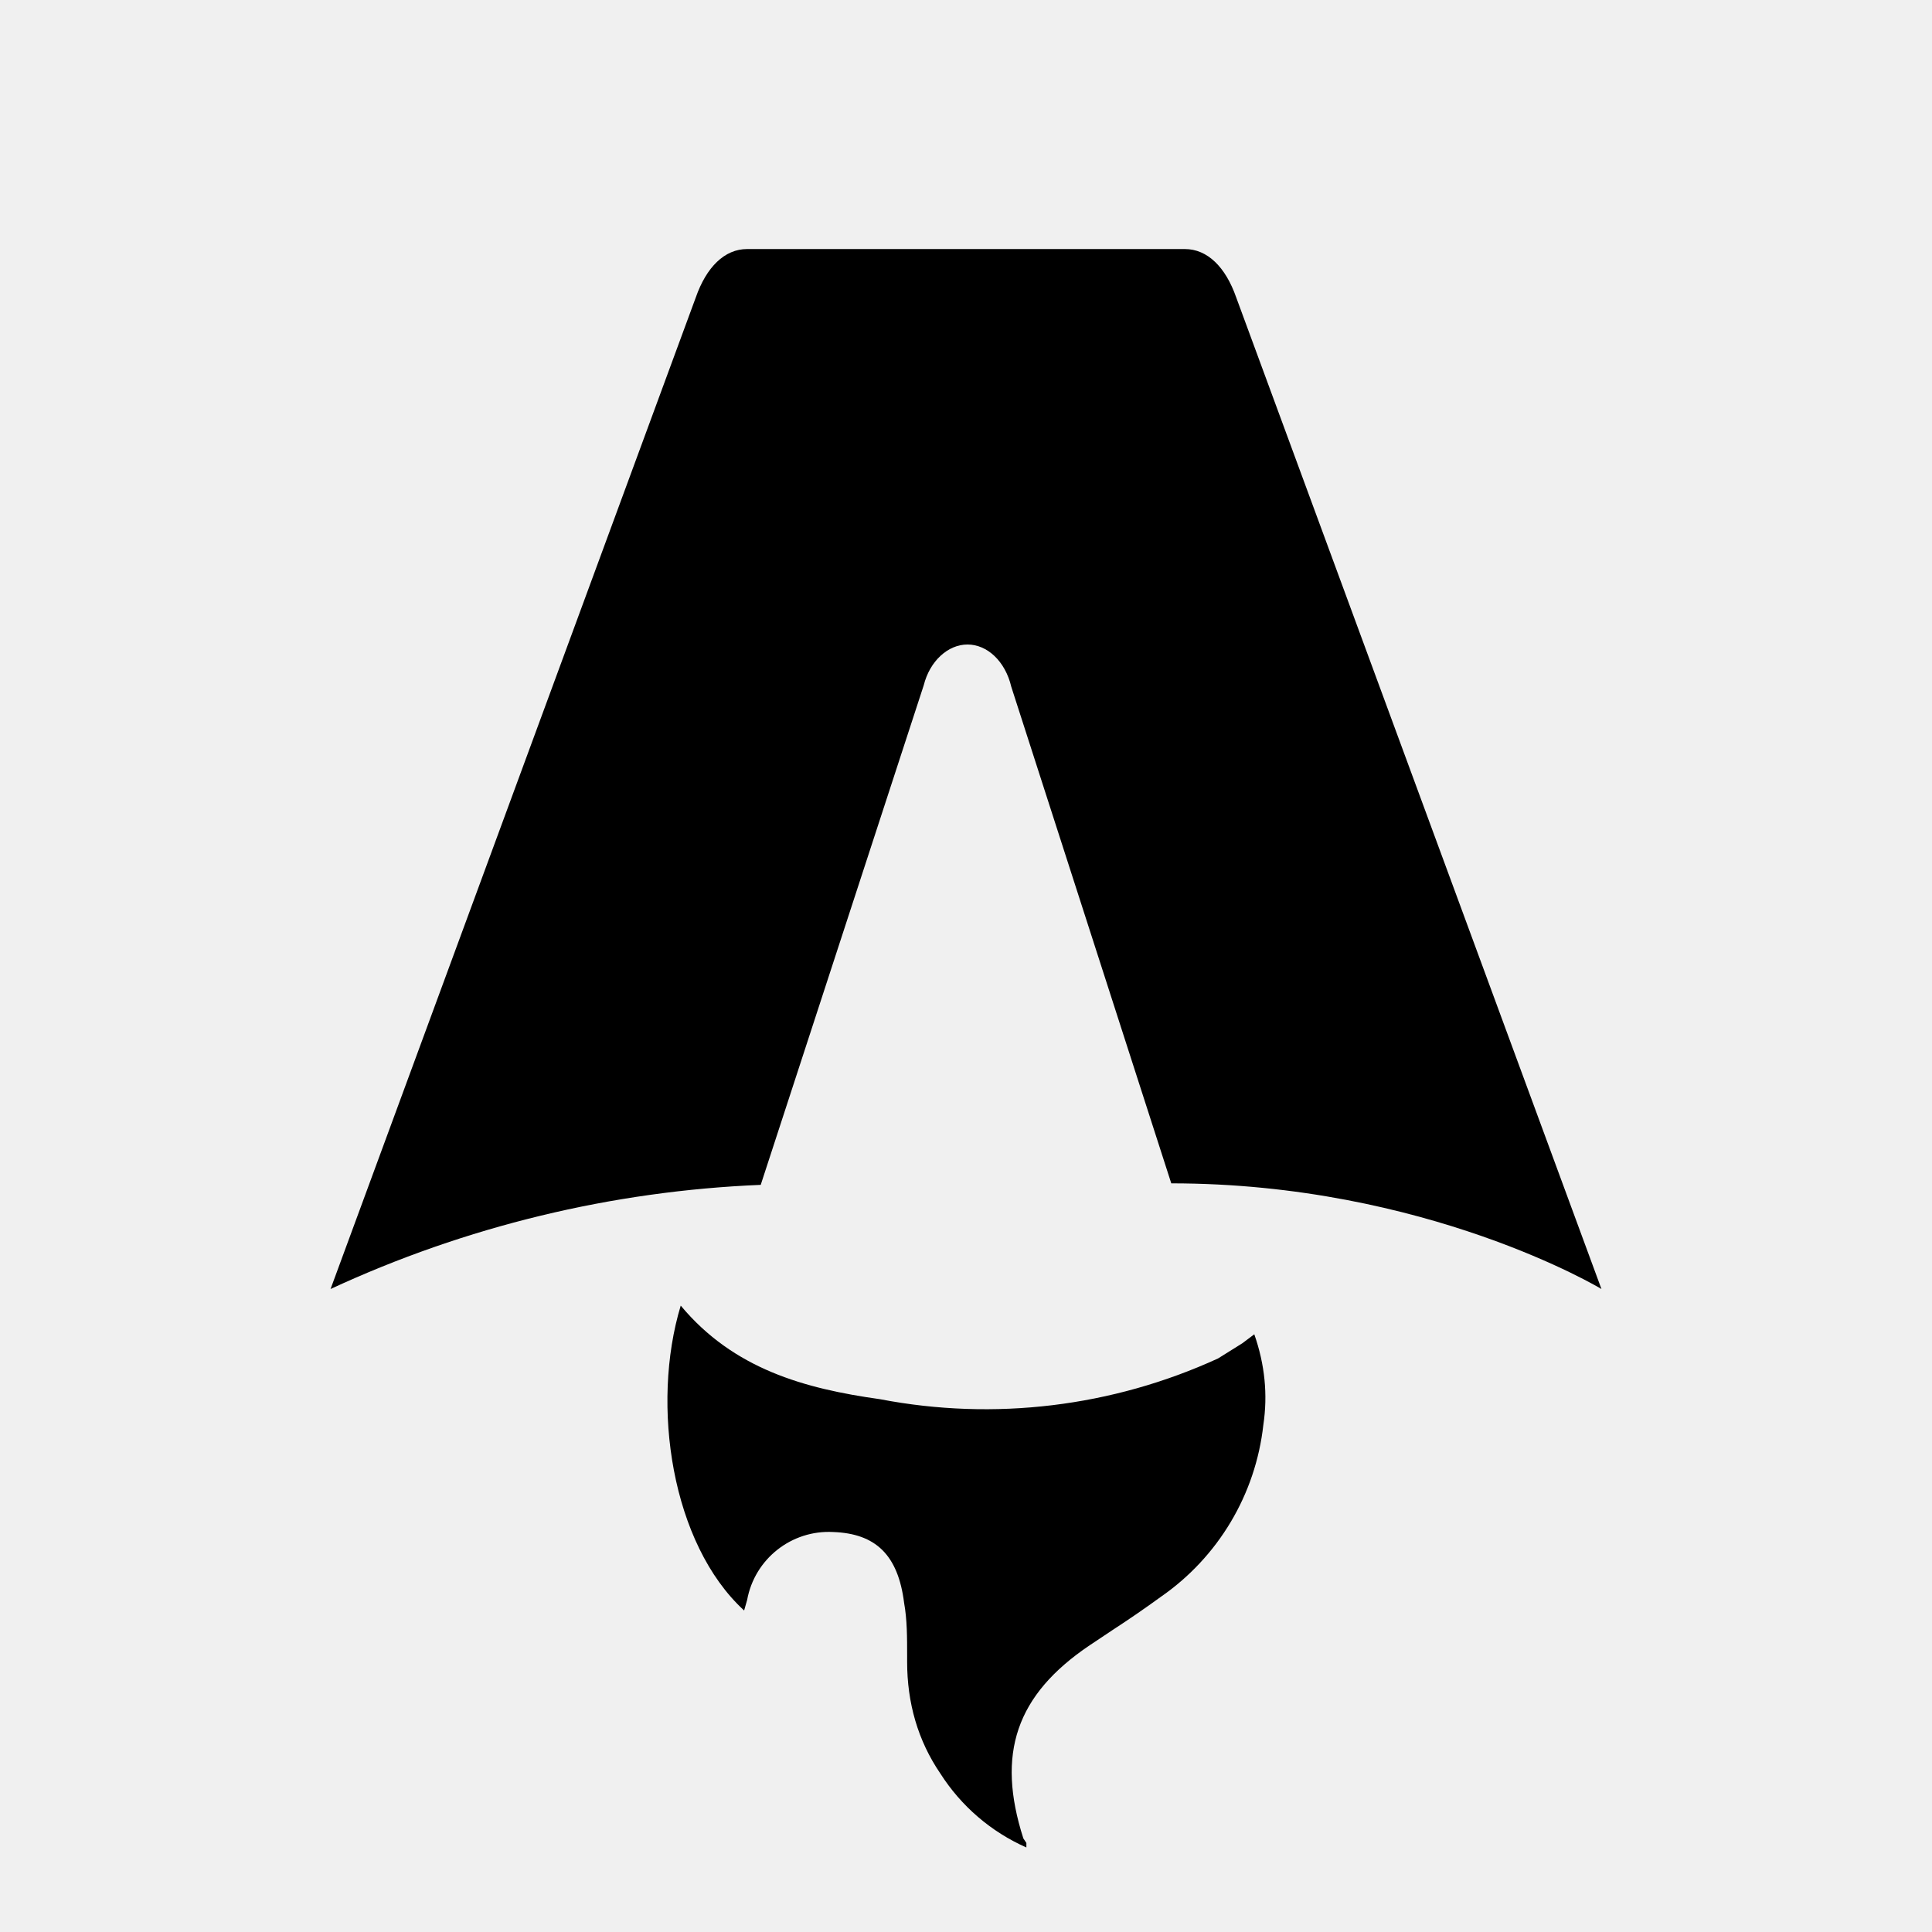
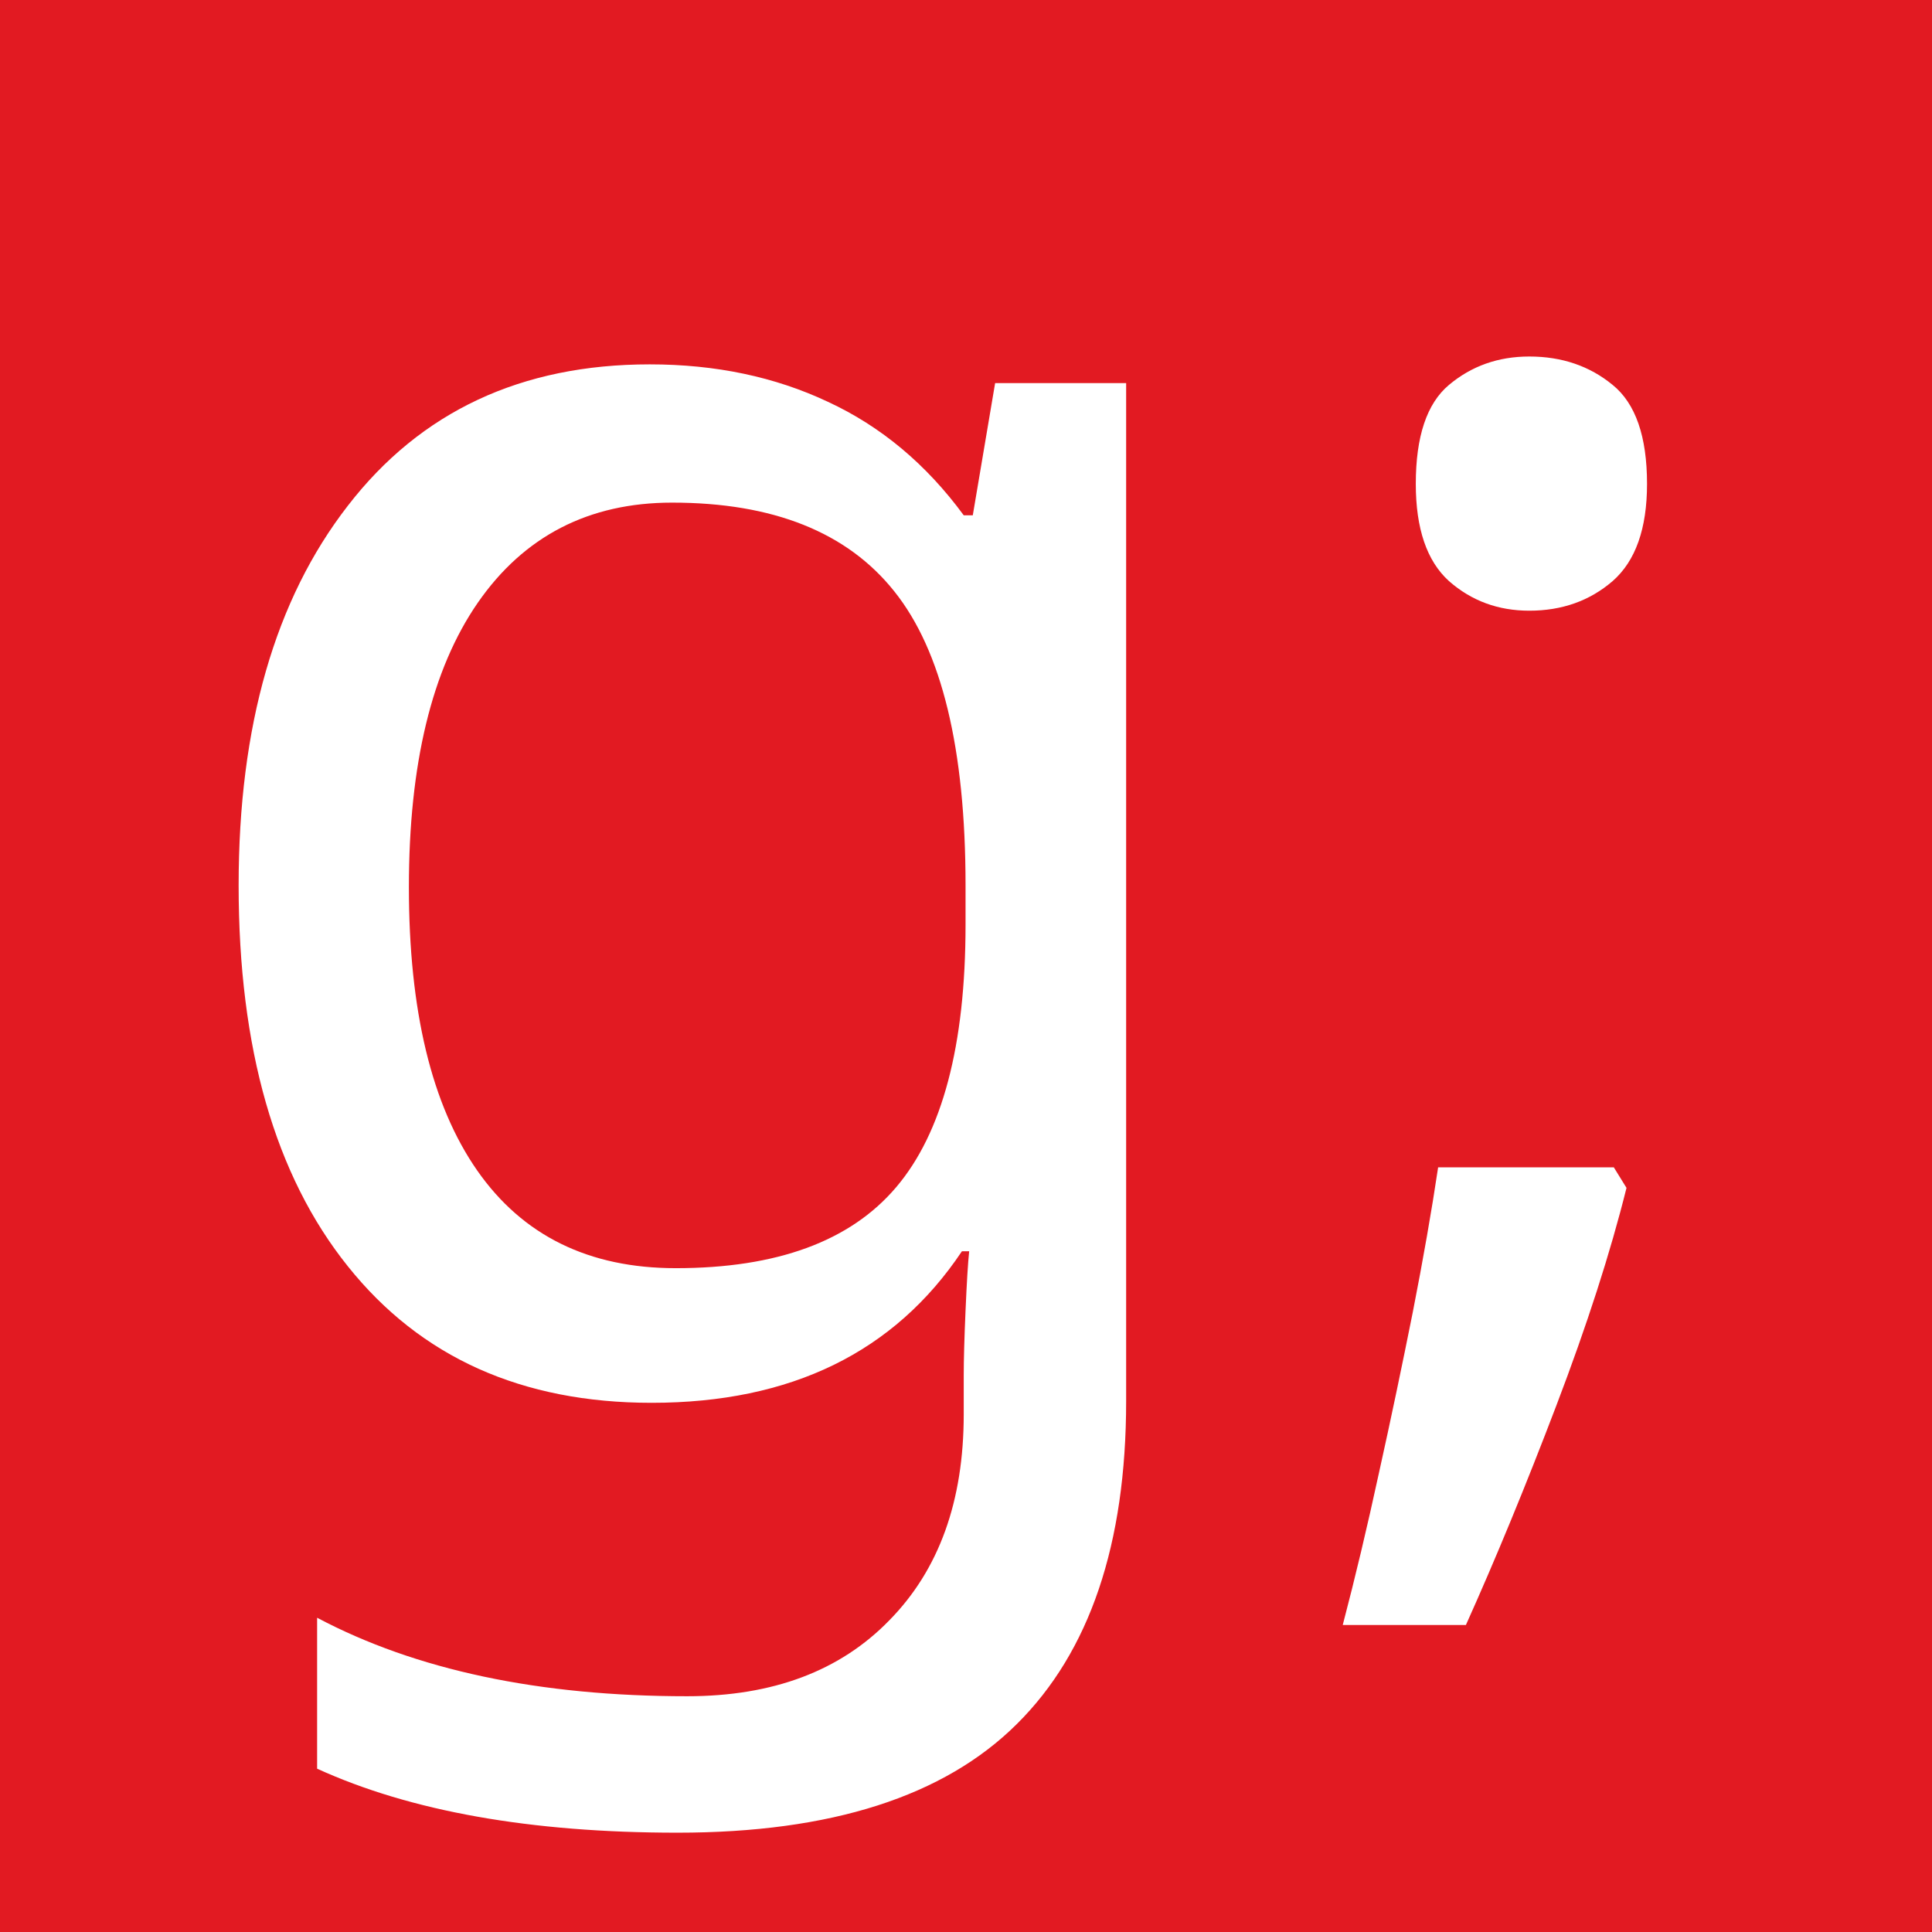
- <svg xmlns="http://www.w3.org/2000/svg" fill="none" viewBox="0 0 128 128">
-   <path d="M50.4 78.5a75.1 75.1 0 0 0-28.5 6.9l24.2-65.7c.7-2 1.9-3.2 3.4-3.2h29c1.5 0 2.7 1.2 3.4 3.2l24.2 65.7s-11.6-7-28.5-7L67 45.5c-.4-1.7-1.6-2.8-2.9-2.8-1.3 0-2.5 1.1-2.9 2.7L50.4 78.5Zm-1.1 28.2Zm-4.2-20.2c-2 6.6-.6 15.8 4.2 20.2a17.5 17.5 0 0 1 .2-.7 5.5 5.5 0 0 1 5.7-4.5c2.8.1 4.3 1.5 4.7 4.7.2 1.1.2 2.3.2 3.5v.4c0 2.7.7 5.2 2.2 7.4a13 13 0 0 0 5.7 4.9v-.3l-.2-.3c-1.8-5.6-.5-9.5 4.4-12.8l1.5-1a73 73 0 0 0 3.2-2.2 16 16 0 0 0 6.8-11.4c.3-2 .1-4-.6-6l-.8.6-1.6 1a37 37 0 0 1-22.4 2.7c-5-.7-9.7-2-13.2-6.2Z" />
-   <style>
-         path { fill: #000; }
-         @media (prefers-color-scheme: dark) {
-             path { fill: #FFF; }
-         }
-     </style>
+ <svg xmlns="http://www.w3.org/2000/svg" width="50mm" height="50mm" viewBox="0 0 50 50" version="1.1" id="svg1">
+   <defs id="defs1" />
+   <g id="layer1">
+     <text xml:space="preserve" style="font-style:normal;font-variant:normal;font-weight:normal;font-stretch:normal;font-size:50px;font-family:Unifont;-inkscape-font-specification:Unifont;writing-mode:lr-tb;direction:ltr;white-space:pre;inline-size:47.752;display:inline;fill:#000000;stroke-width:0.265" x="23.689" y="22.76" id="text1" transform="translate(-19.65728,16.61531)" />
+     <g id="g6" transform="matrix(2.058509,0,0,2.048586,-24.00001,-21.71)">
+       <circle style="fill:#e21a22;fill-opacity:1;stroke-width:0.265" id="path2" cx="25.545" cy="24.125" r="21.908" />
+     </g>
+     <text xml:space="preserve" style="font-style:normal;font-variant:normal;font-weight:normal;font-stretch:normal;font-size:48.339px;font-family:Unifont;-inkscape-font-specification:Unifont;writing-mode:lr-tb;direction:ltr;fill:#ffffff;fill-opacity:1;stroke-width:0.4" x="3.518" y="35.821" id="text2">
+       <tspan id="tspan2" style="font-size:48.339px;fill:#ffffff;fill-opacity:1;stroke-width:0.4" x="3.518" y="35.821">g;</tspan>
+     </text>
+   </g>
</svg>
